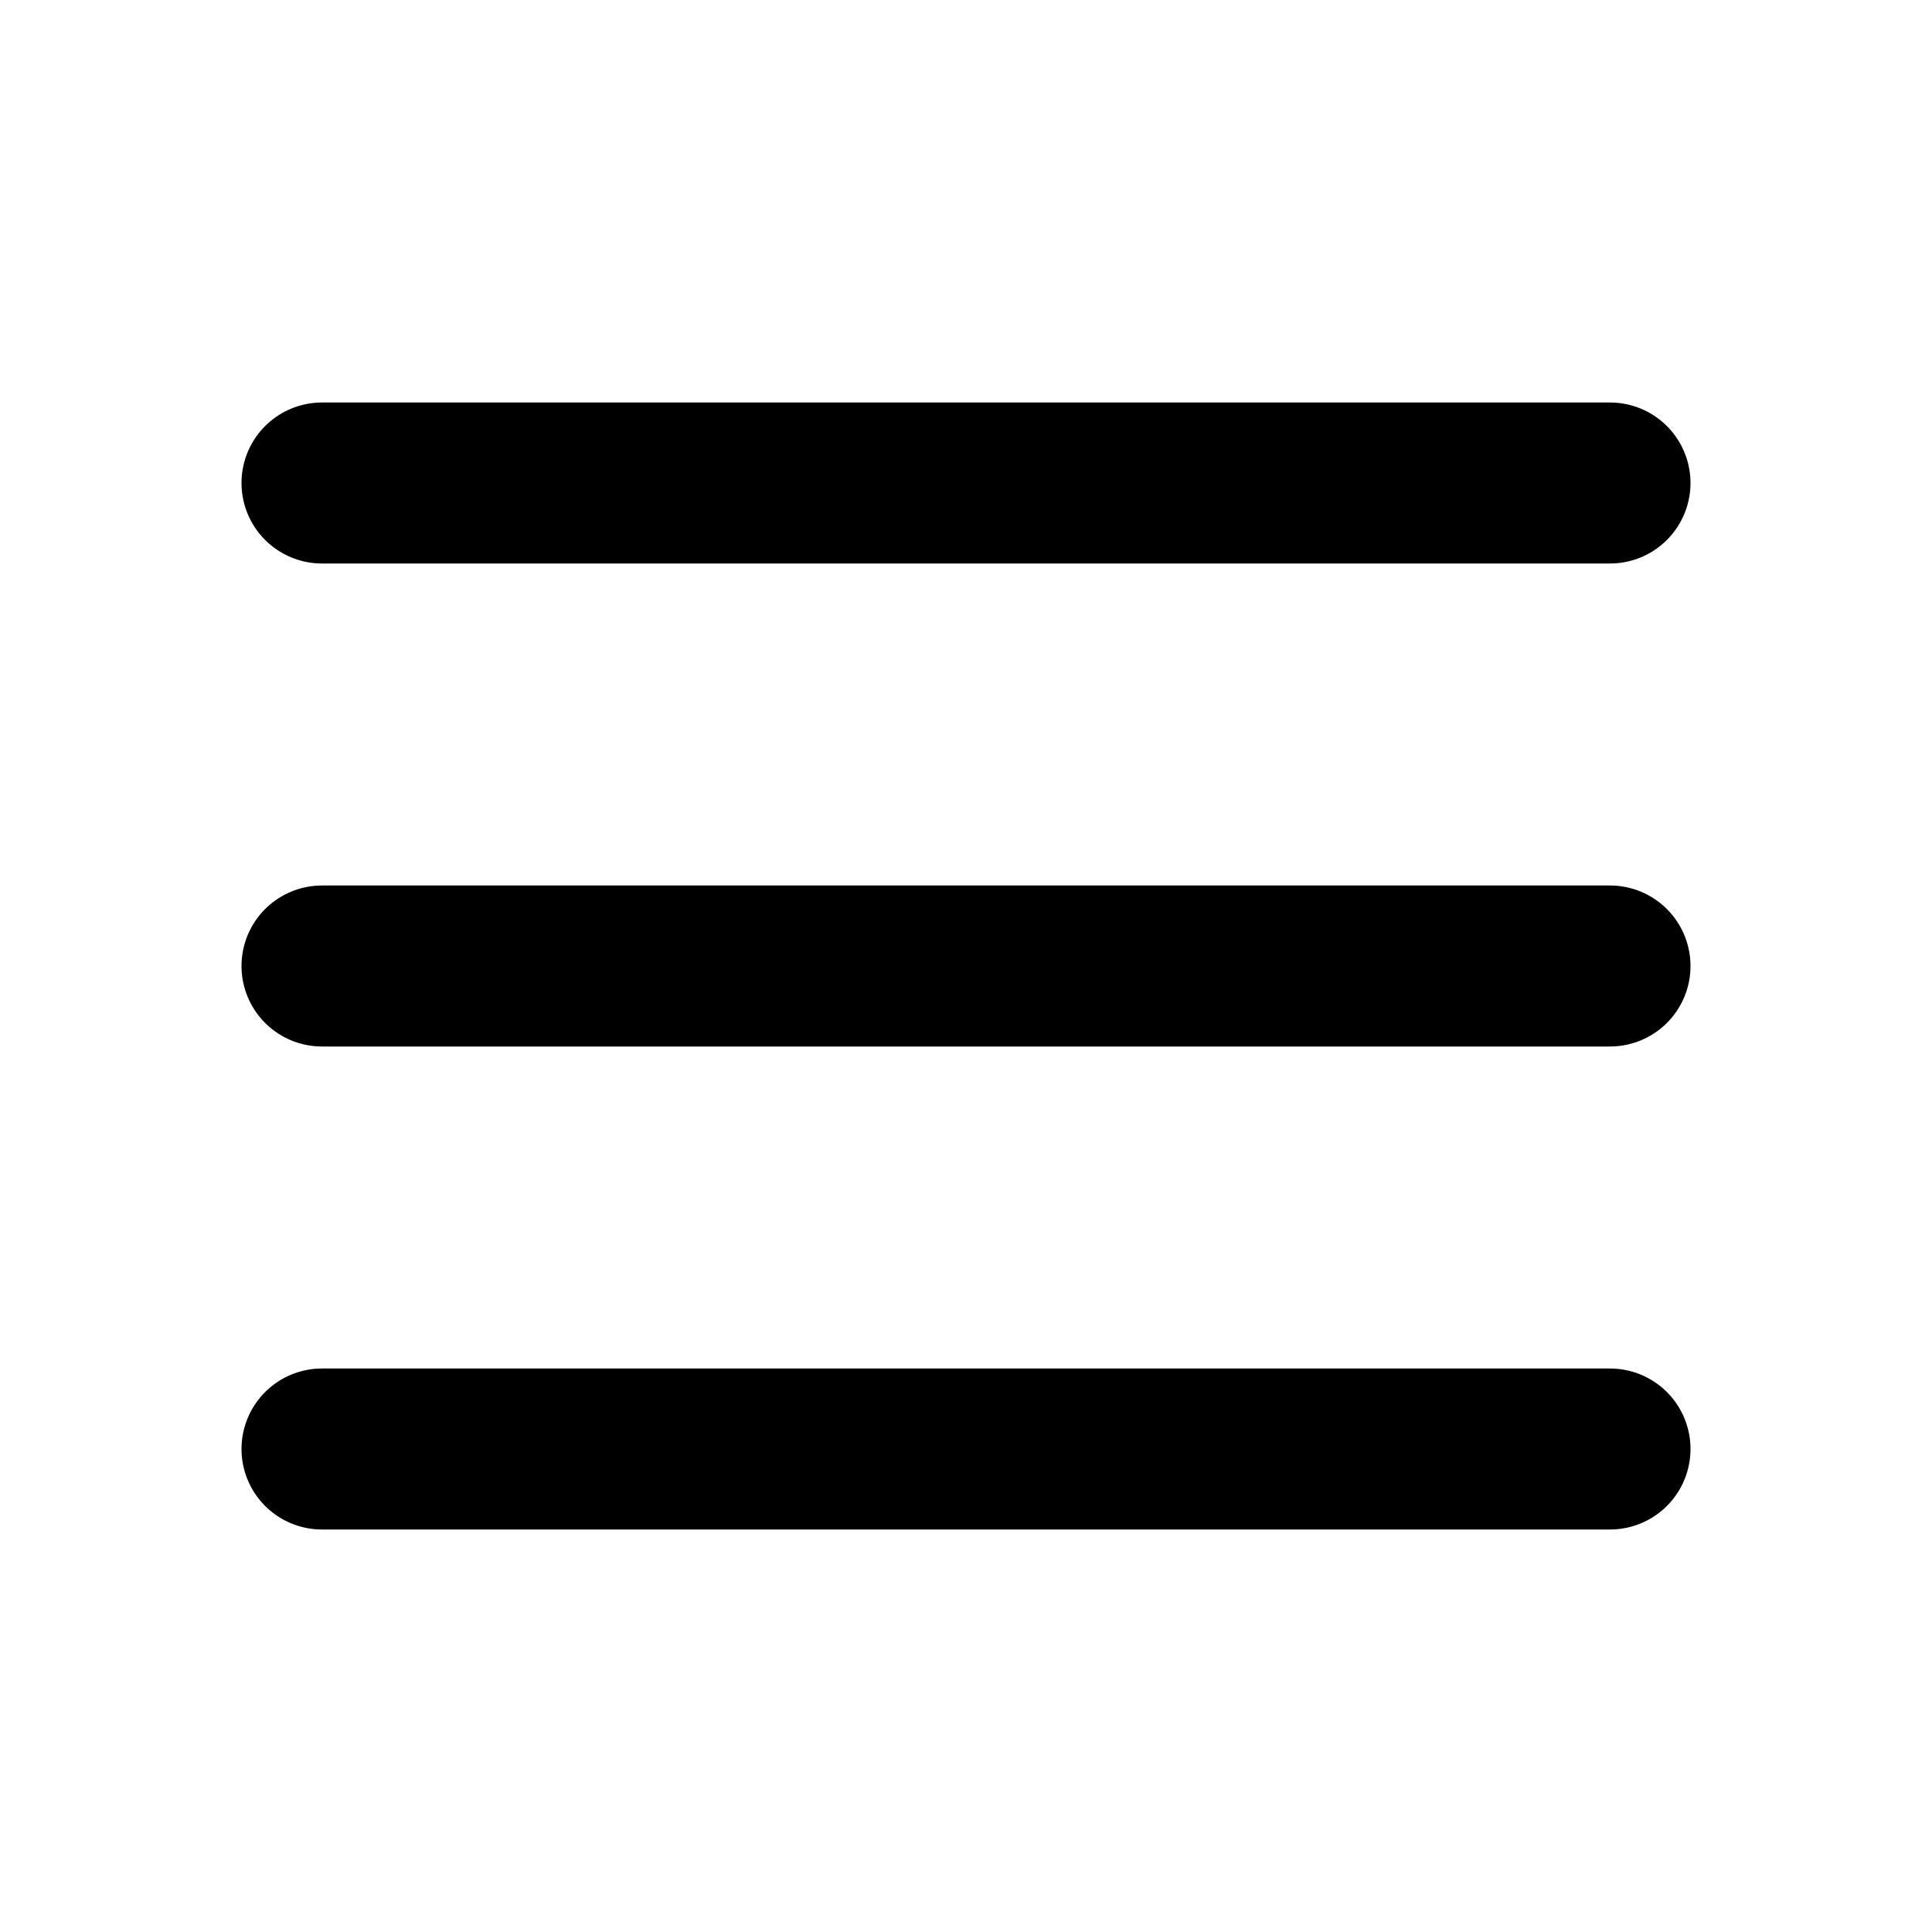
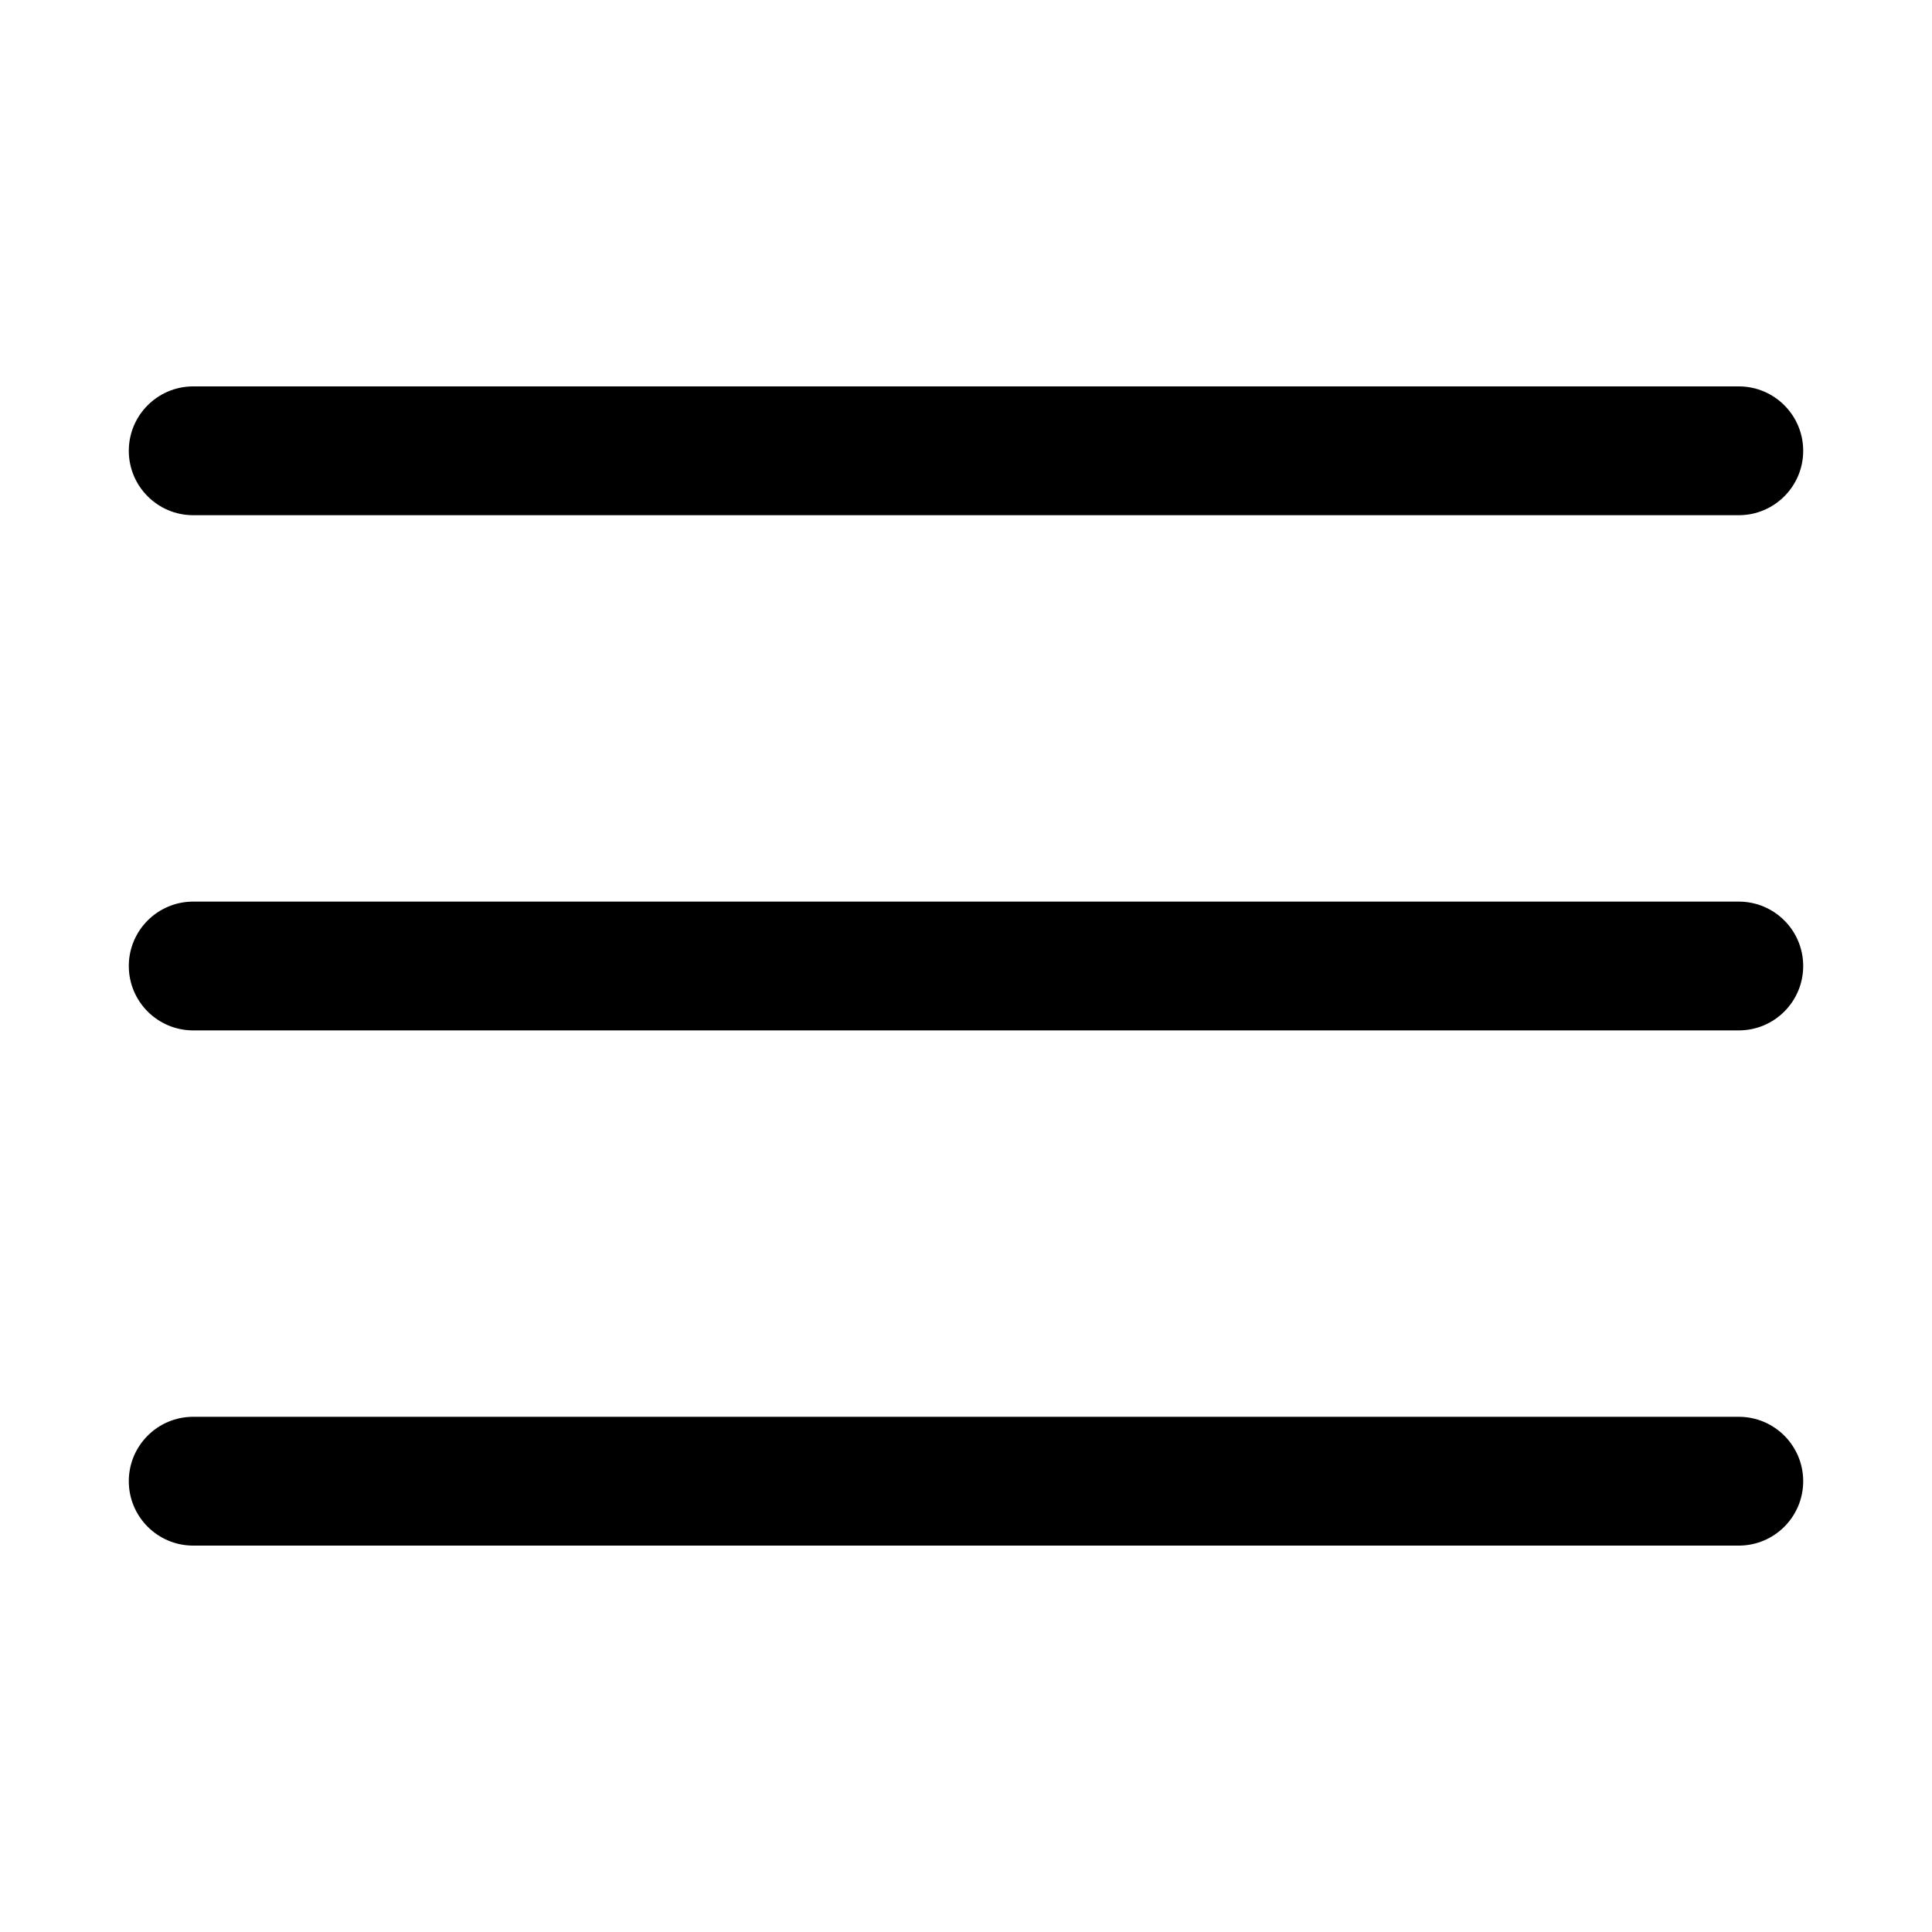
- <svg xmlns="http://www.w3.org/2000/svg" width="800px" height="800px" viewBox="0 0 24 24" fill="none">
-   <path d="M4 18L20 18" stroke="#000000" stroke-width="2" stroke-linecap="round" />
-   <path d="M4 12L20 12" stroke="#000000" stroke-width="2" stroke-linecap="round" />
-   <path d="M4 6L20 6" stroke="#000000" stroke-width="2" stroke-linecap="round" />
+ <svg xmlns="http://www.w3.org/2000/svg" width="800px" height="800px" viewBox="0 0 15 15" fill="none">
+   <path fill-rule="evenodd" clip-rule="evenodd" d="M1.5 3C1.224 3 1 3.224 1 3.5C1 3.776 1.224 4 1.5 4H13.5C13.776 4 14 3.776 14 3.5C14 3.224 13.776 3 13.5 3H1.5ZM1 7.5C1 7.224 1.224 7 1.5 7H13.5C13.776 7 14 7.224 14 7.5C14 7.776 13.776 8 13.5 8H1.5C1.224 8 1 7.776 1 7.5ZM1 11.5C1 11.224 1.224 11 1.5 11H13.5C13.776 11 14 11.224 14 11.5C14 11.776 13.776 12 13.5 12H1.5C1.224 12 1 11.776 1 11.5Z" fill="#000000" />
</svg>
